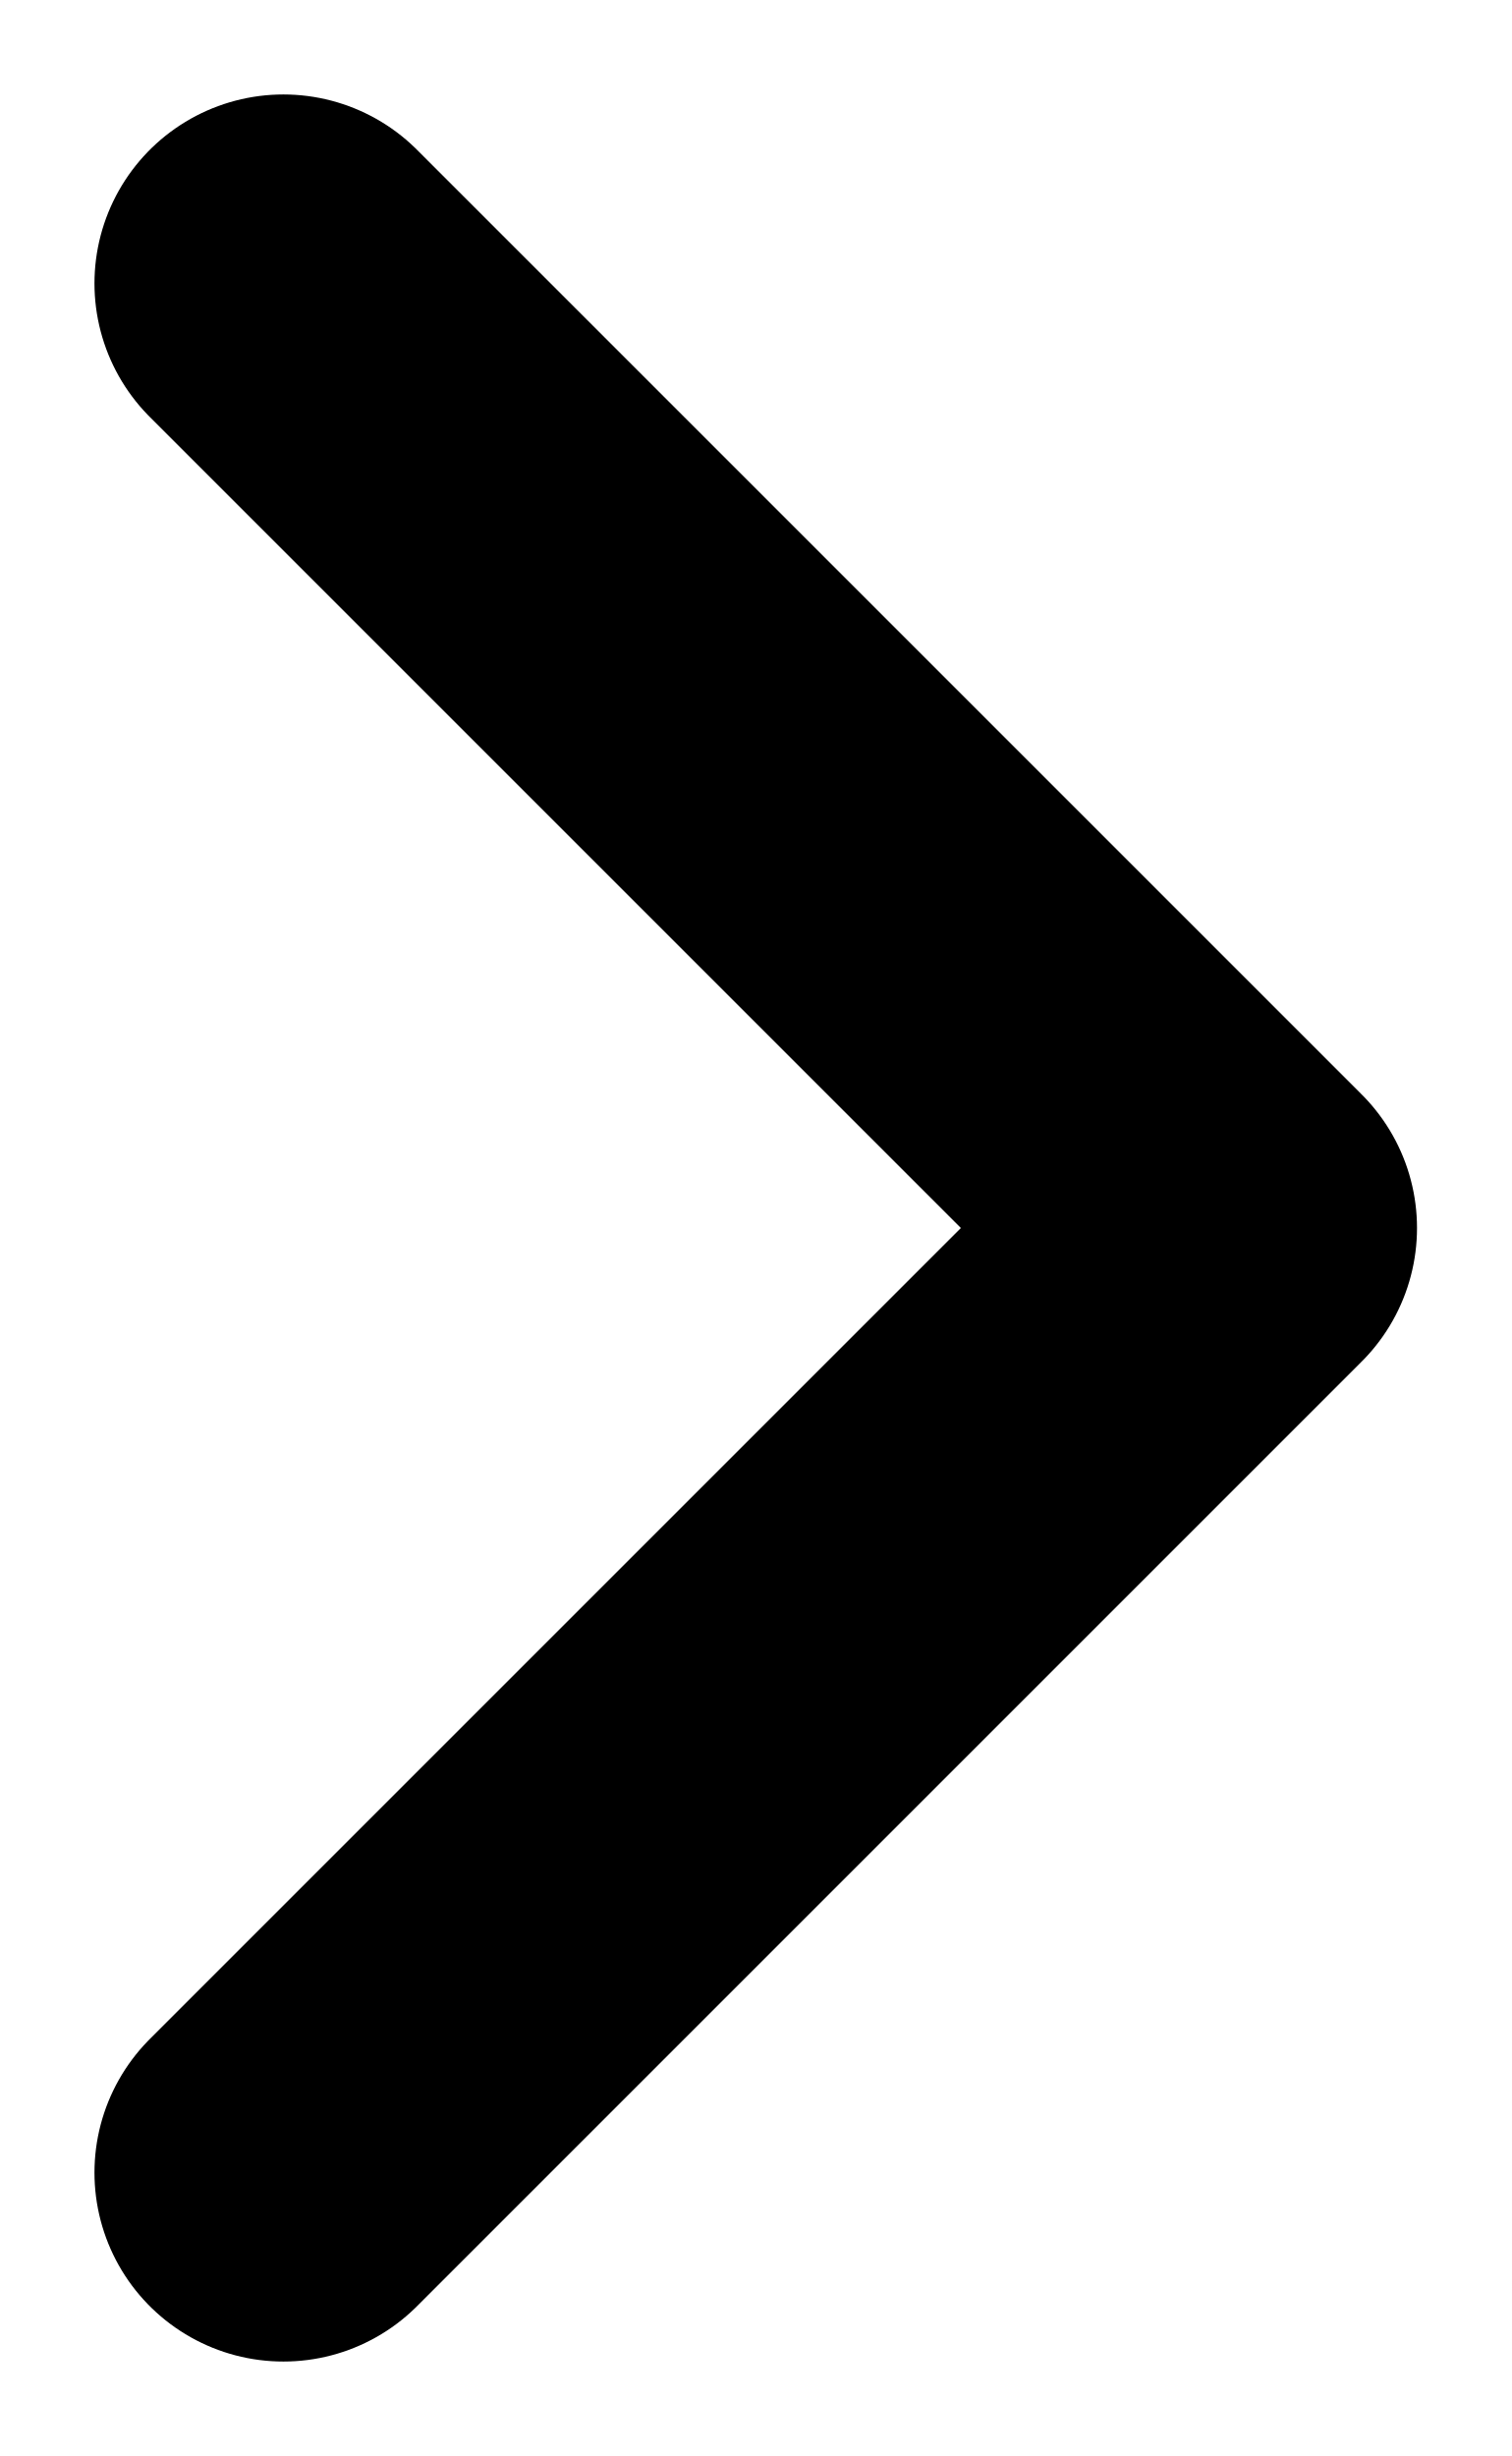
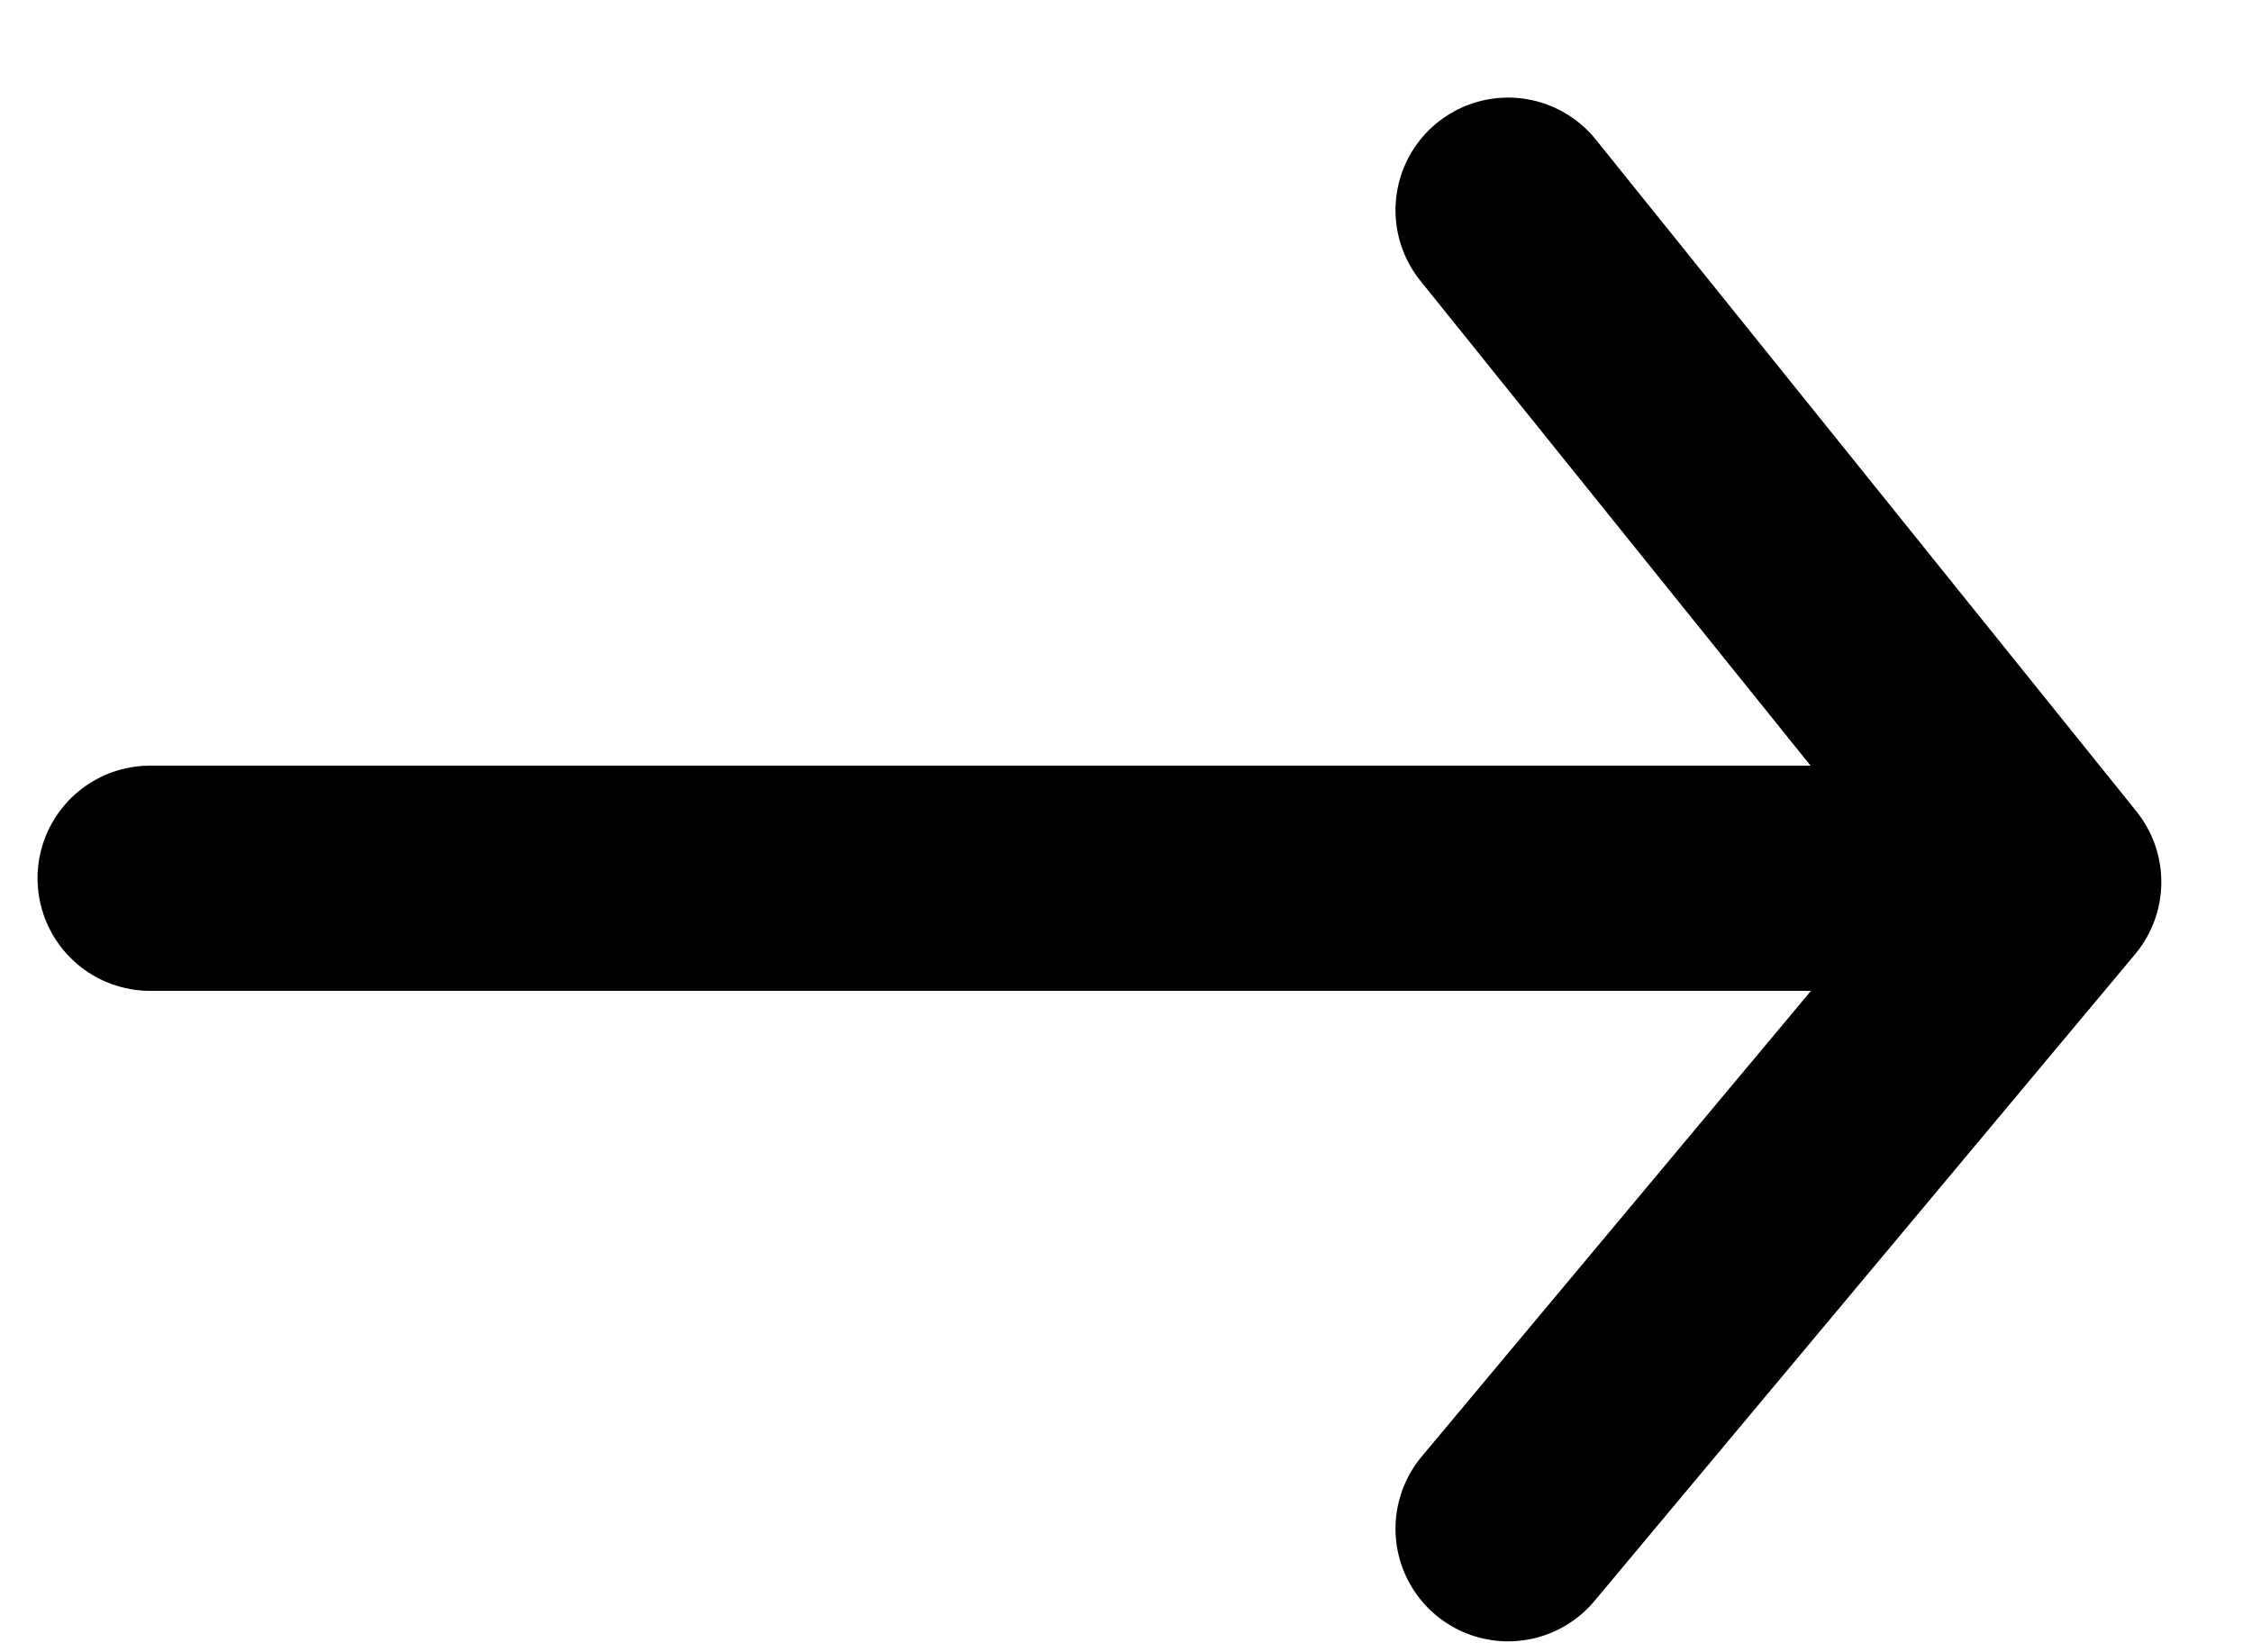
- <svg xmlns="http://www.w3.org/2000/svg" width="8px" height="13px" viewBox="0 0 8 13" version="1.1">
+ <svg xmlns="http://www.w3.org/2000/svg" viewBox="0 0 15 11" version="1.1">
  <g stroke="none" stroke-width="1" fill="none" fill-rule="evenodd" stroke-linecap="round" stroke-linejoin="round">
-     <g class="arrow" transform="translate(-189, -18)" stroke="currentColor" stroke-width="2">
-       <polyline transform="translate(193, 24.5) rotate(-450) translate(-193, -24.5) " points="188 22 193 27 198 22" />
+     <g transform="translate(1, 1.4)" stroke="currentColor" stroke-width="1.5">
+       <line x1="0" y1="4.45" x2="12" y2="4.45" id="Path" />
+       <polyline id="Path-2" points="9.045 2.84217094e-14 12.646 4.475 9.045 8.783" />
    </g>
  </g>
</svg>
